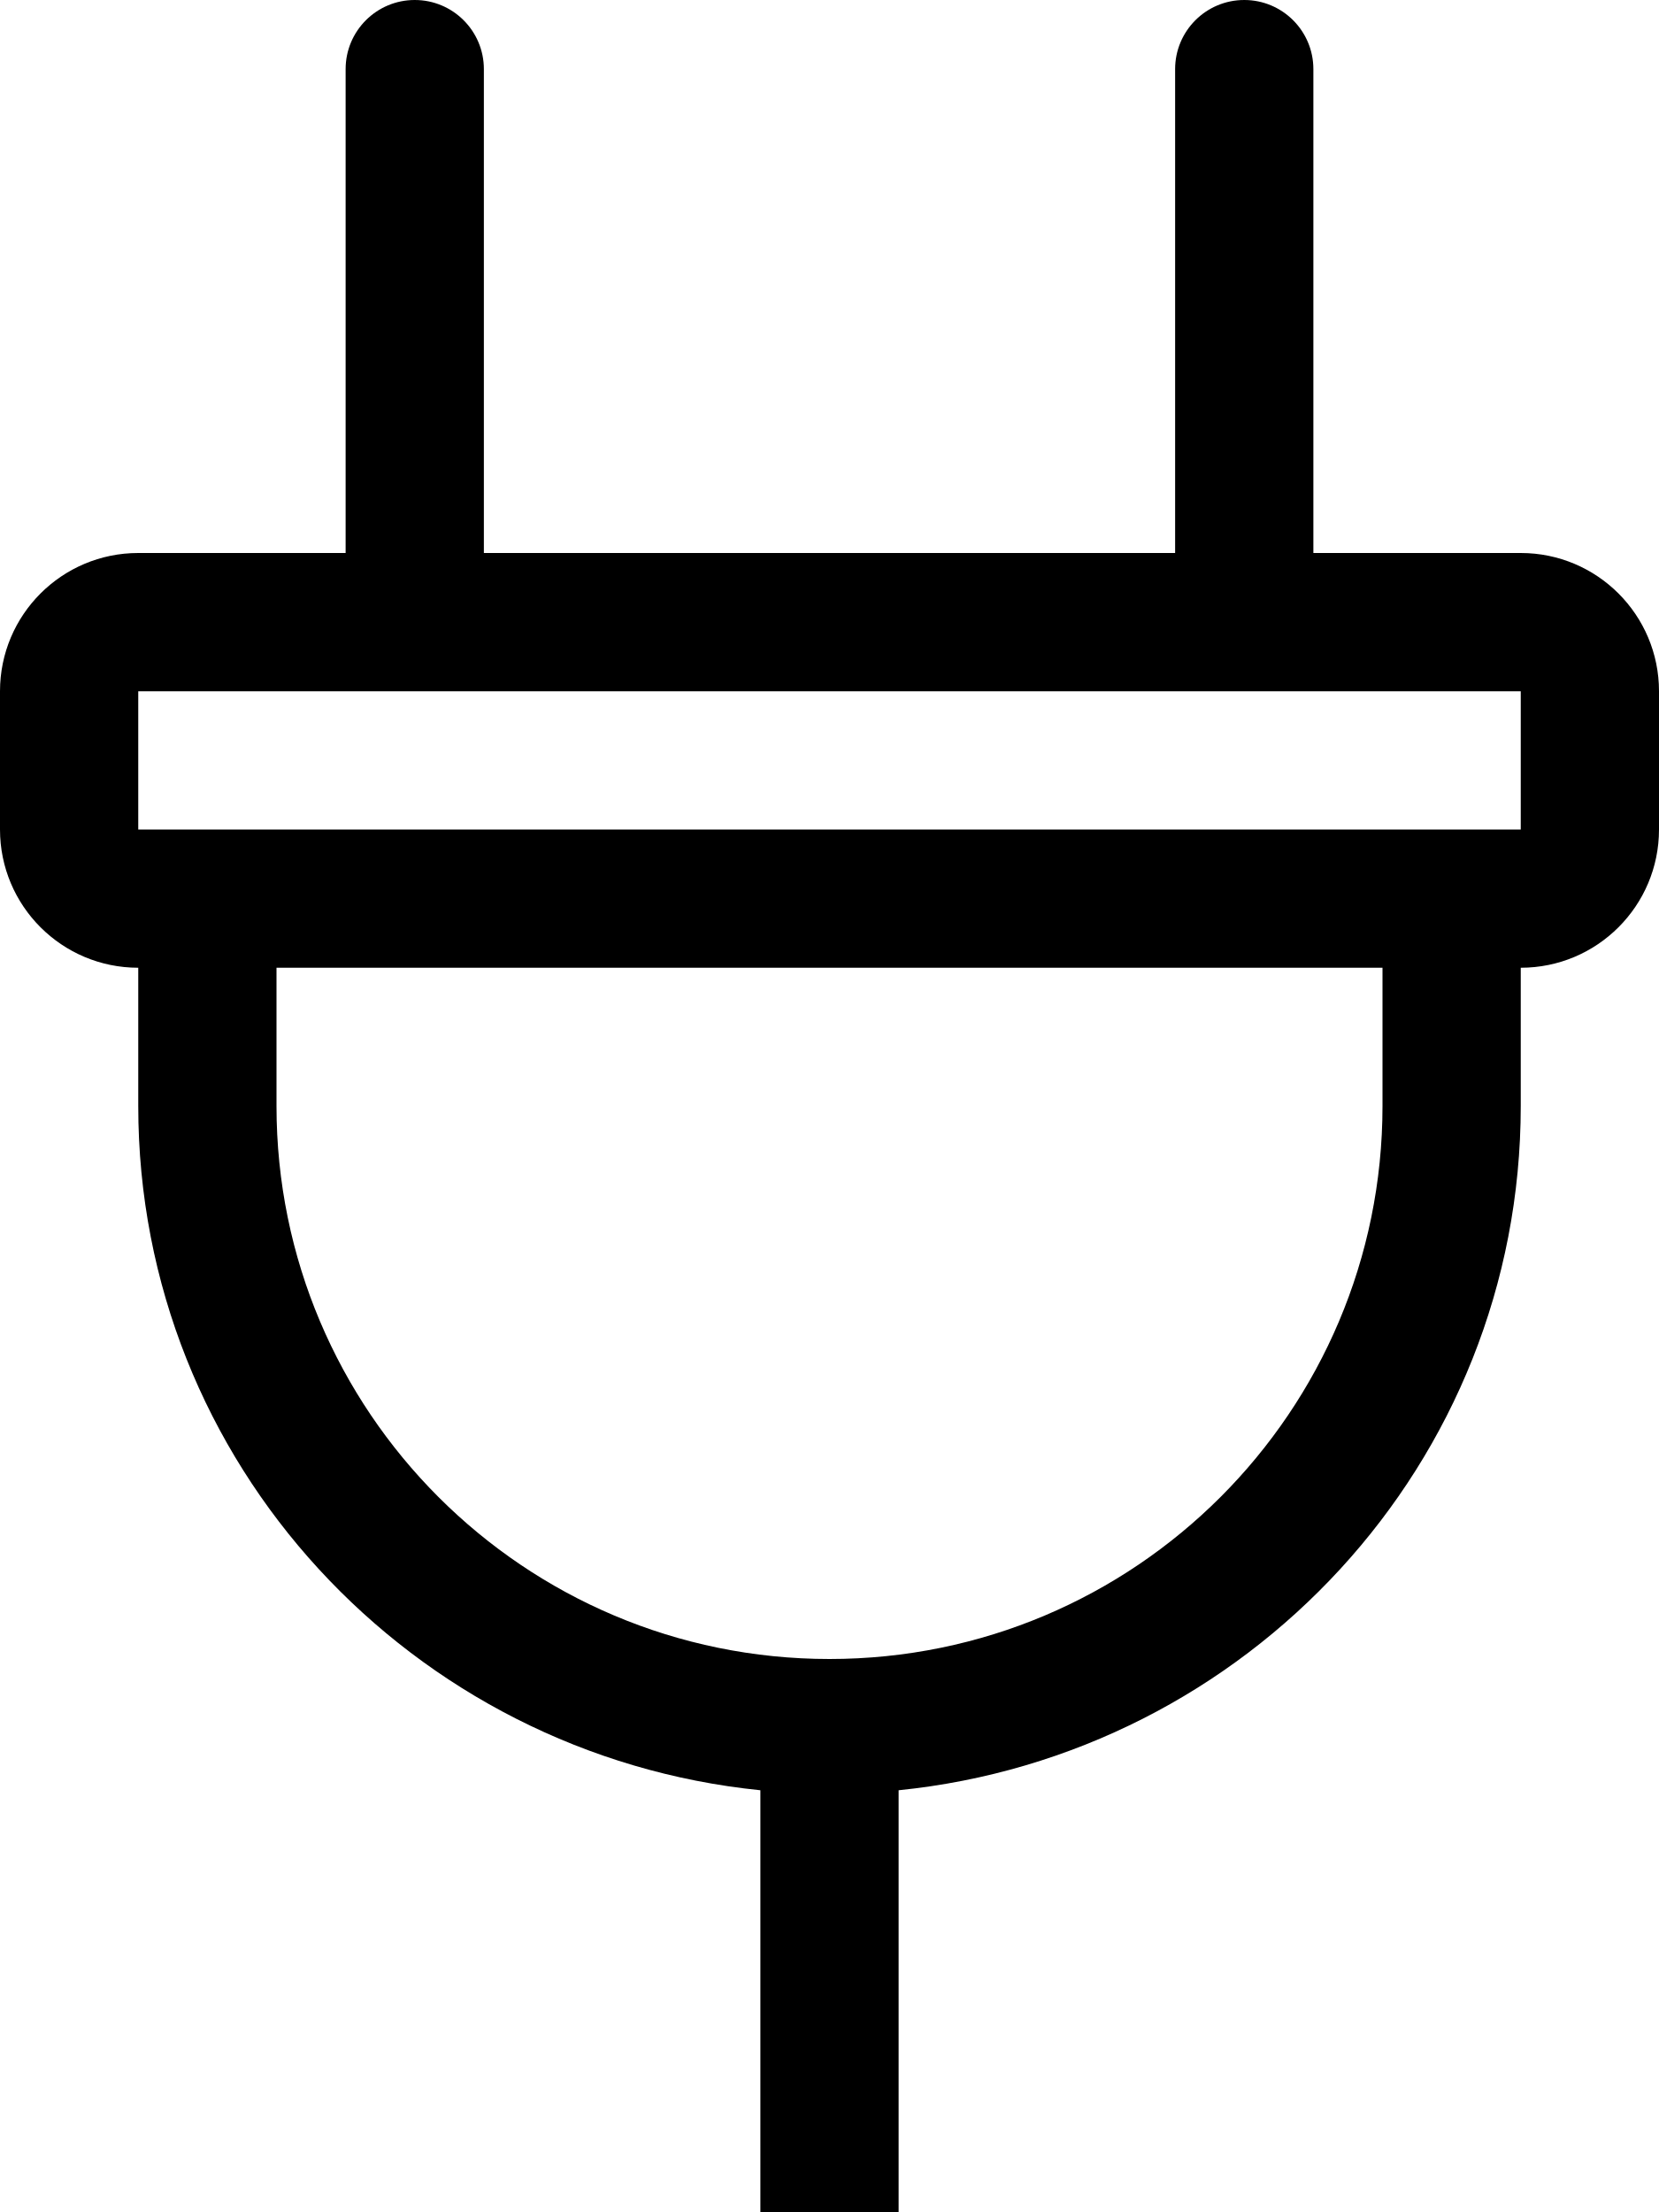
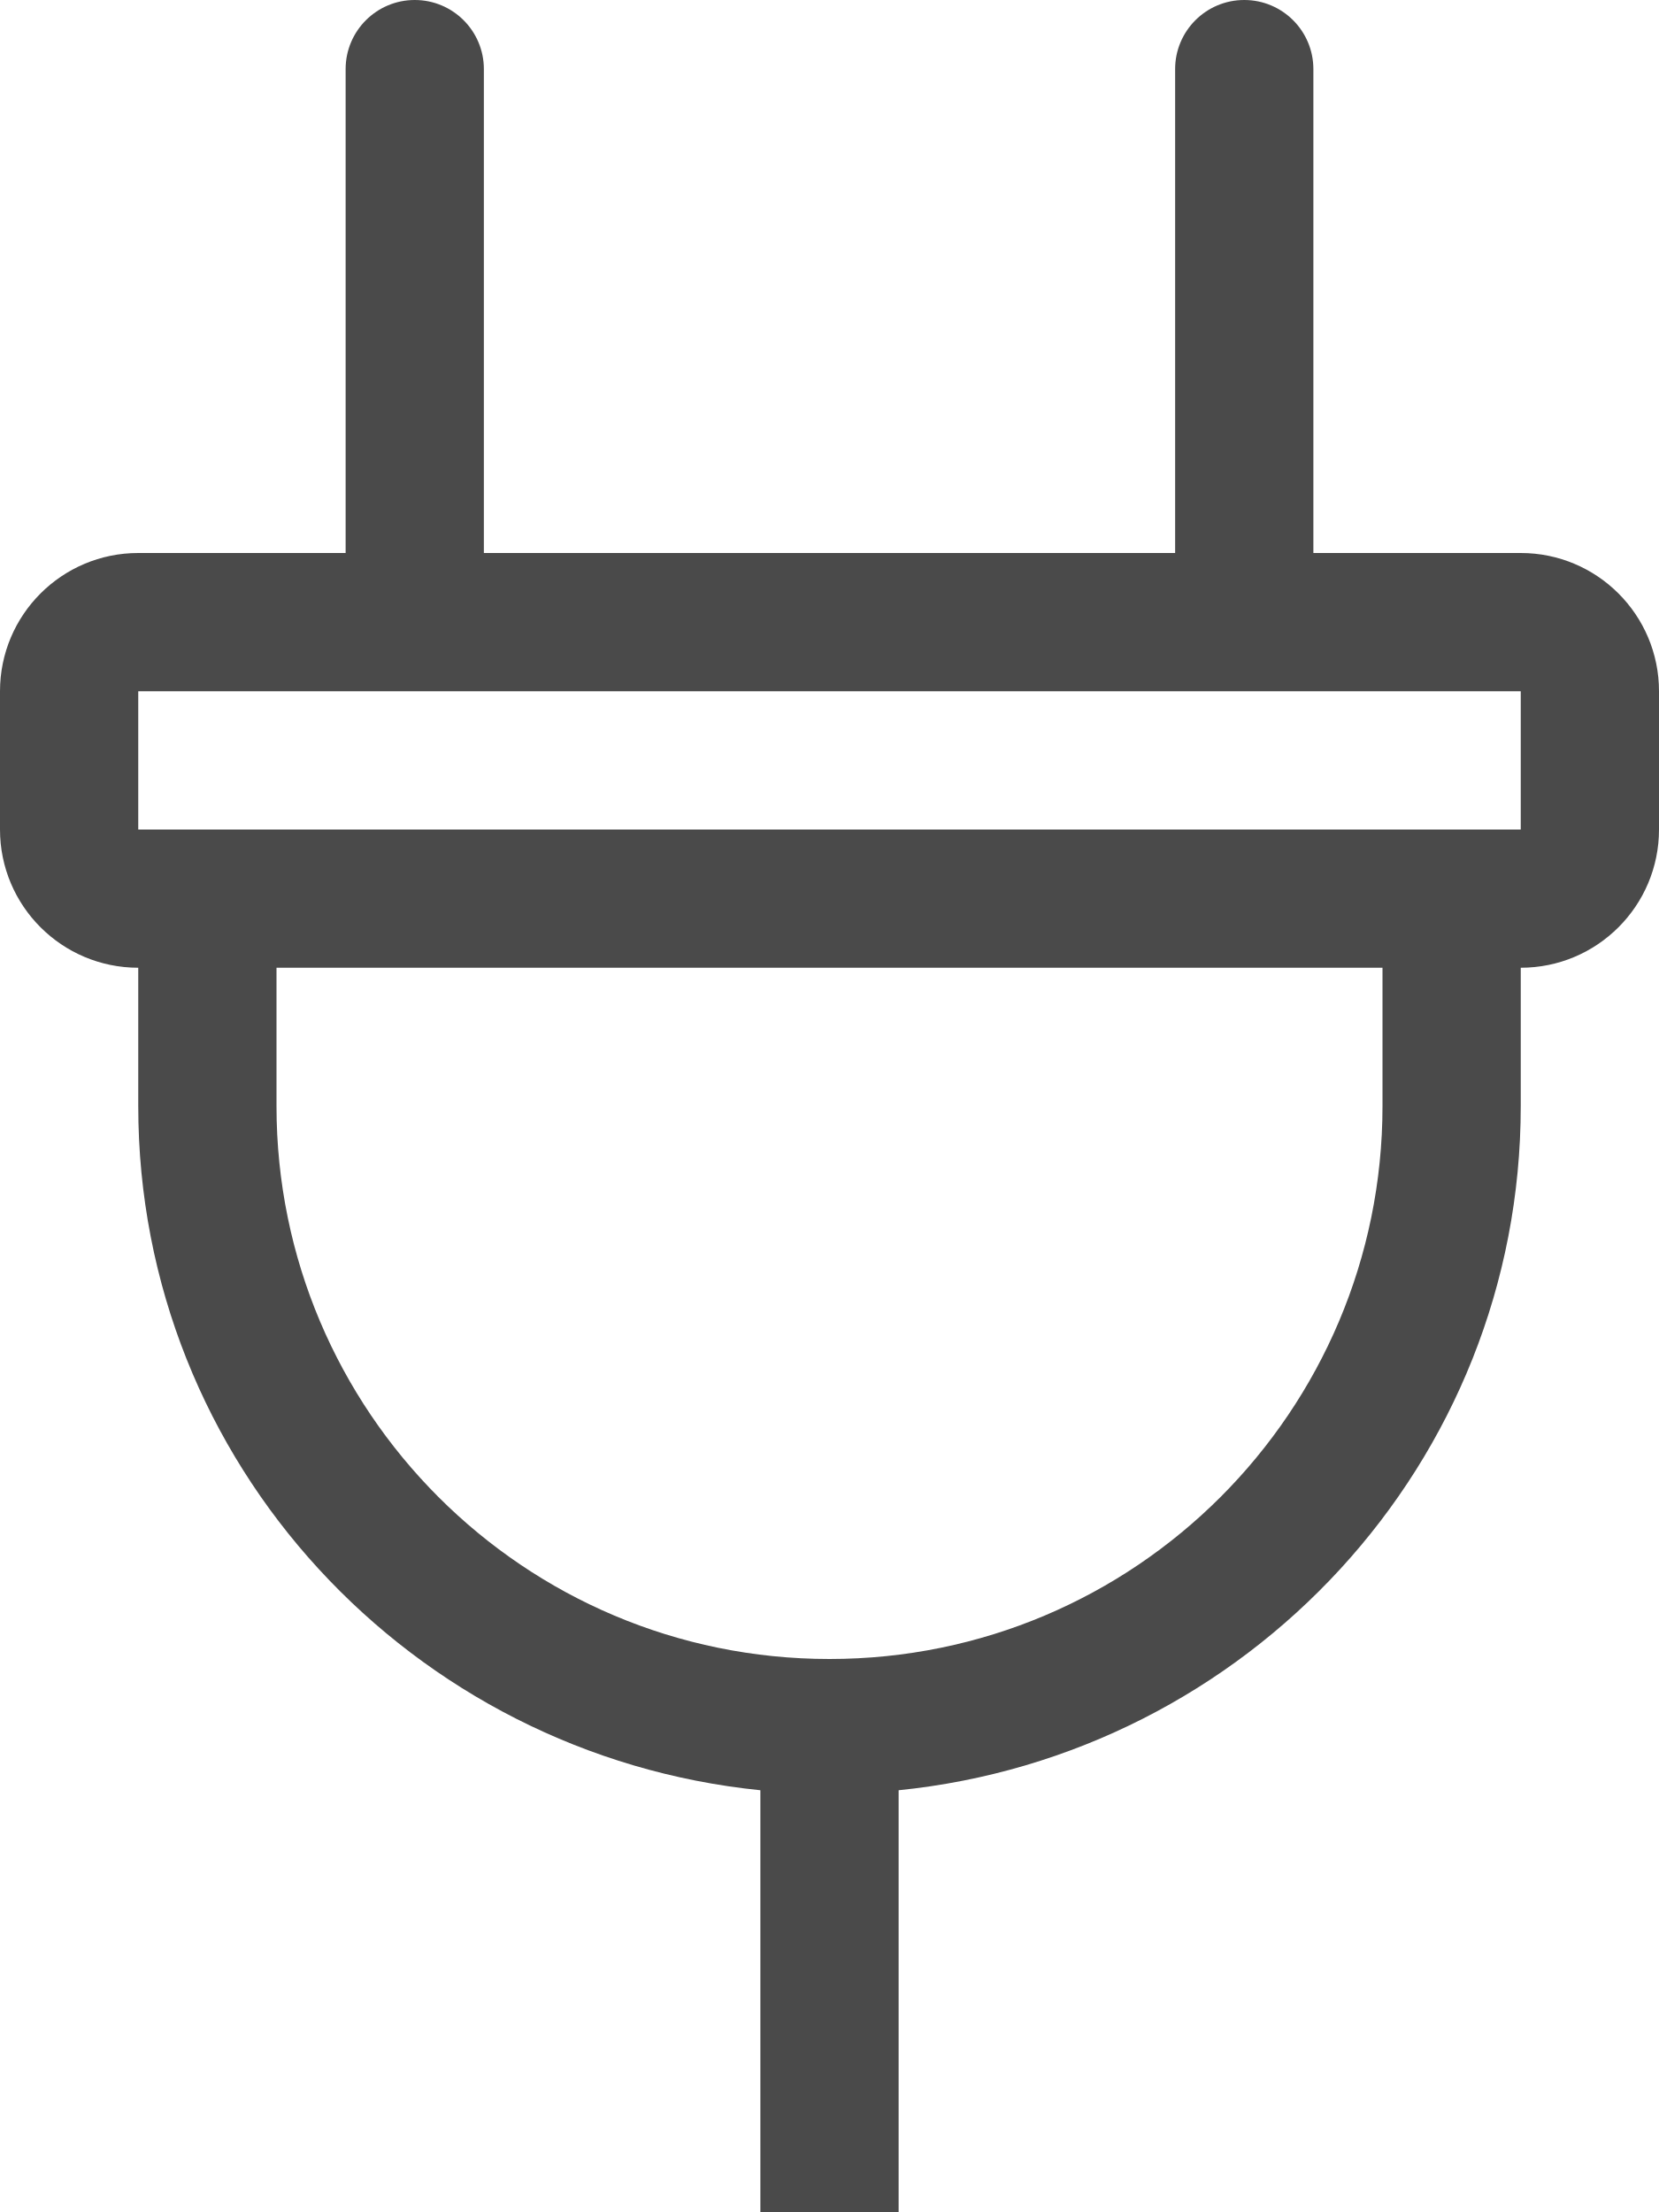
<svg xmlns="http://www.w3.org/2000/svg" aria-hidden="true" focusable="false" data-prefix="fal" data-icon="plug" role="img" viewBox="0 0 384 512" class="svg-inline--fa fa-plug fa-w-12 fa-9x">
-   <path fill="currentColor" d="M352,128H304V16a16,16,0,0,0-32,0V128H112V16a16,16,0,0,0-32,0V128H32A32,32,0,0,0,0,160v32a32,32,0,0,0,32,32v32c0,82.75,63.37,150.22,144,158.38V512h32V414.38c80.63-8.16,144-75.63,144-158.38V224a32,32,0,0,0,32-32V160A32,32,0,0,0,352,128ZM320,256a128,128,0,0,1-256,0V224H320Zm32-64H32V160H352Z" class="" />
+   <path fill="#4a4a4a" d="M352,128H304V16a16,16,0,0,0-32,0V128H112V16a16,16,0,0,0-32,0V128H32A32,32,0,0,0,0,160v32a32,32,0,0,0,32,32v32c0,82.75,63.37,150.22,144,158.38V512h32V414.38c80.63-8.16,144-75.63,144-158.38V224a32,32,0,0,0,32-32V160A32,32,0,0,0,352,128ZM320,256a128,128,0,0,1-256,0V224H320Zm32-64H32V160H352Z" class="" />
</svg>
